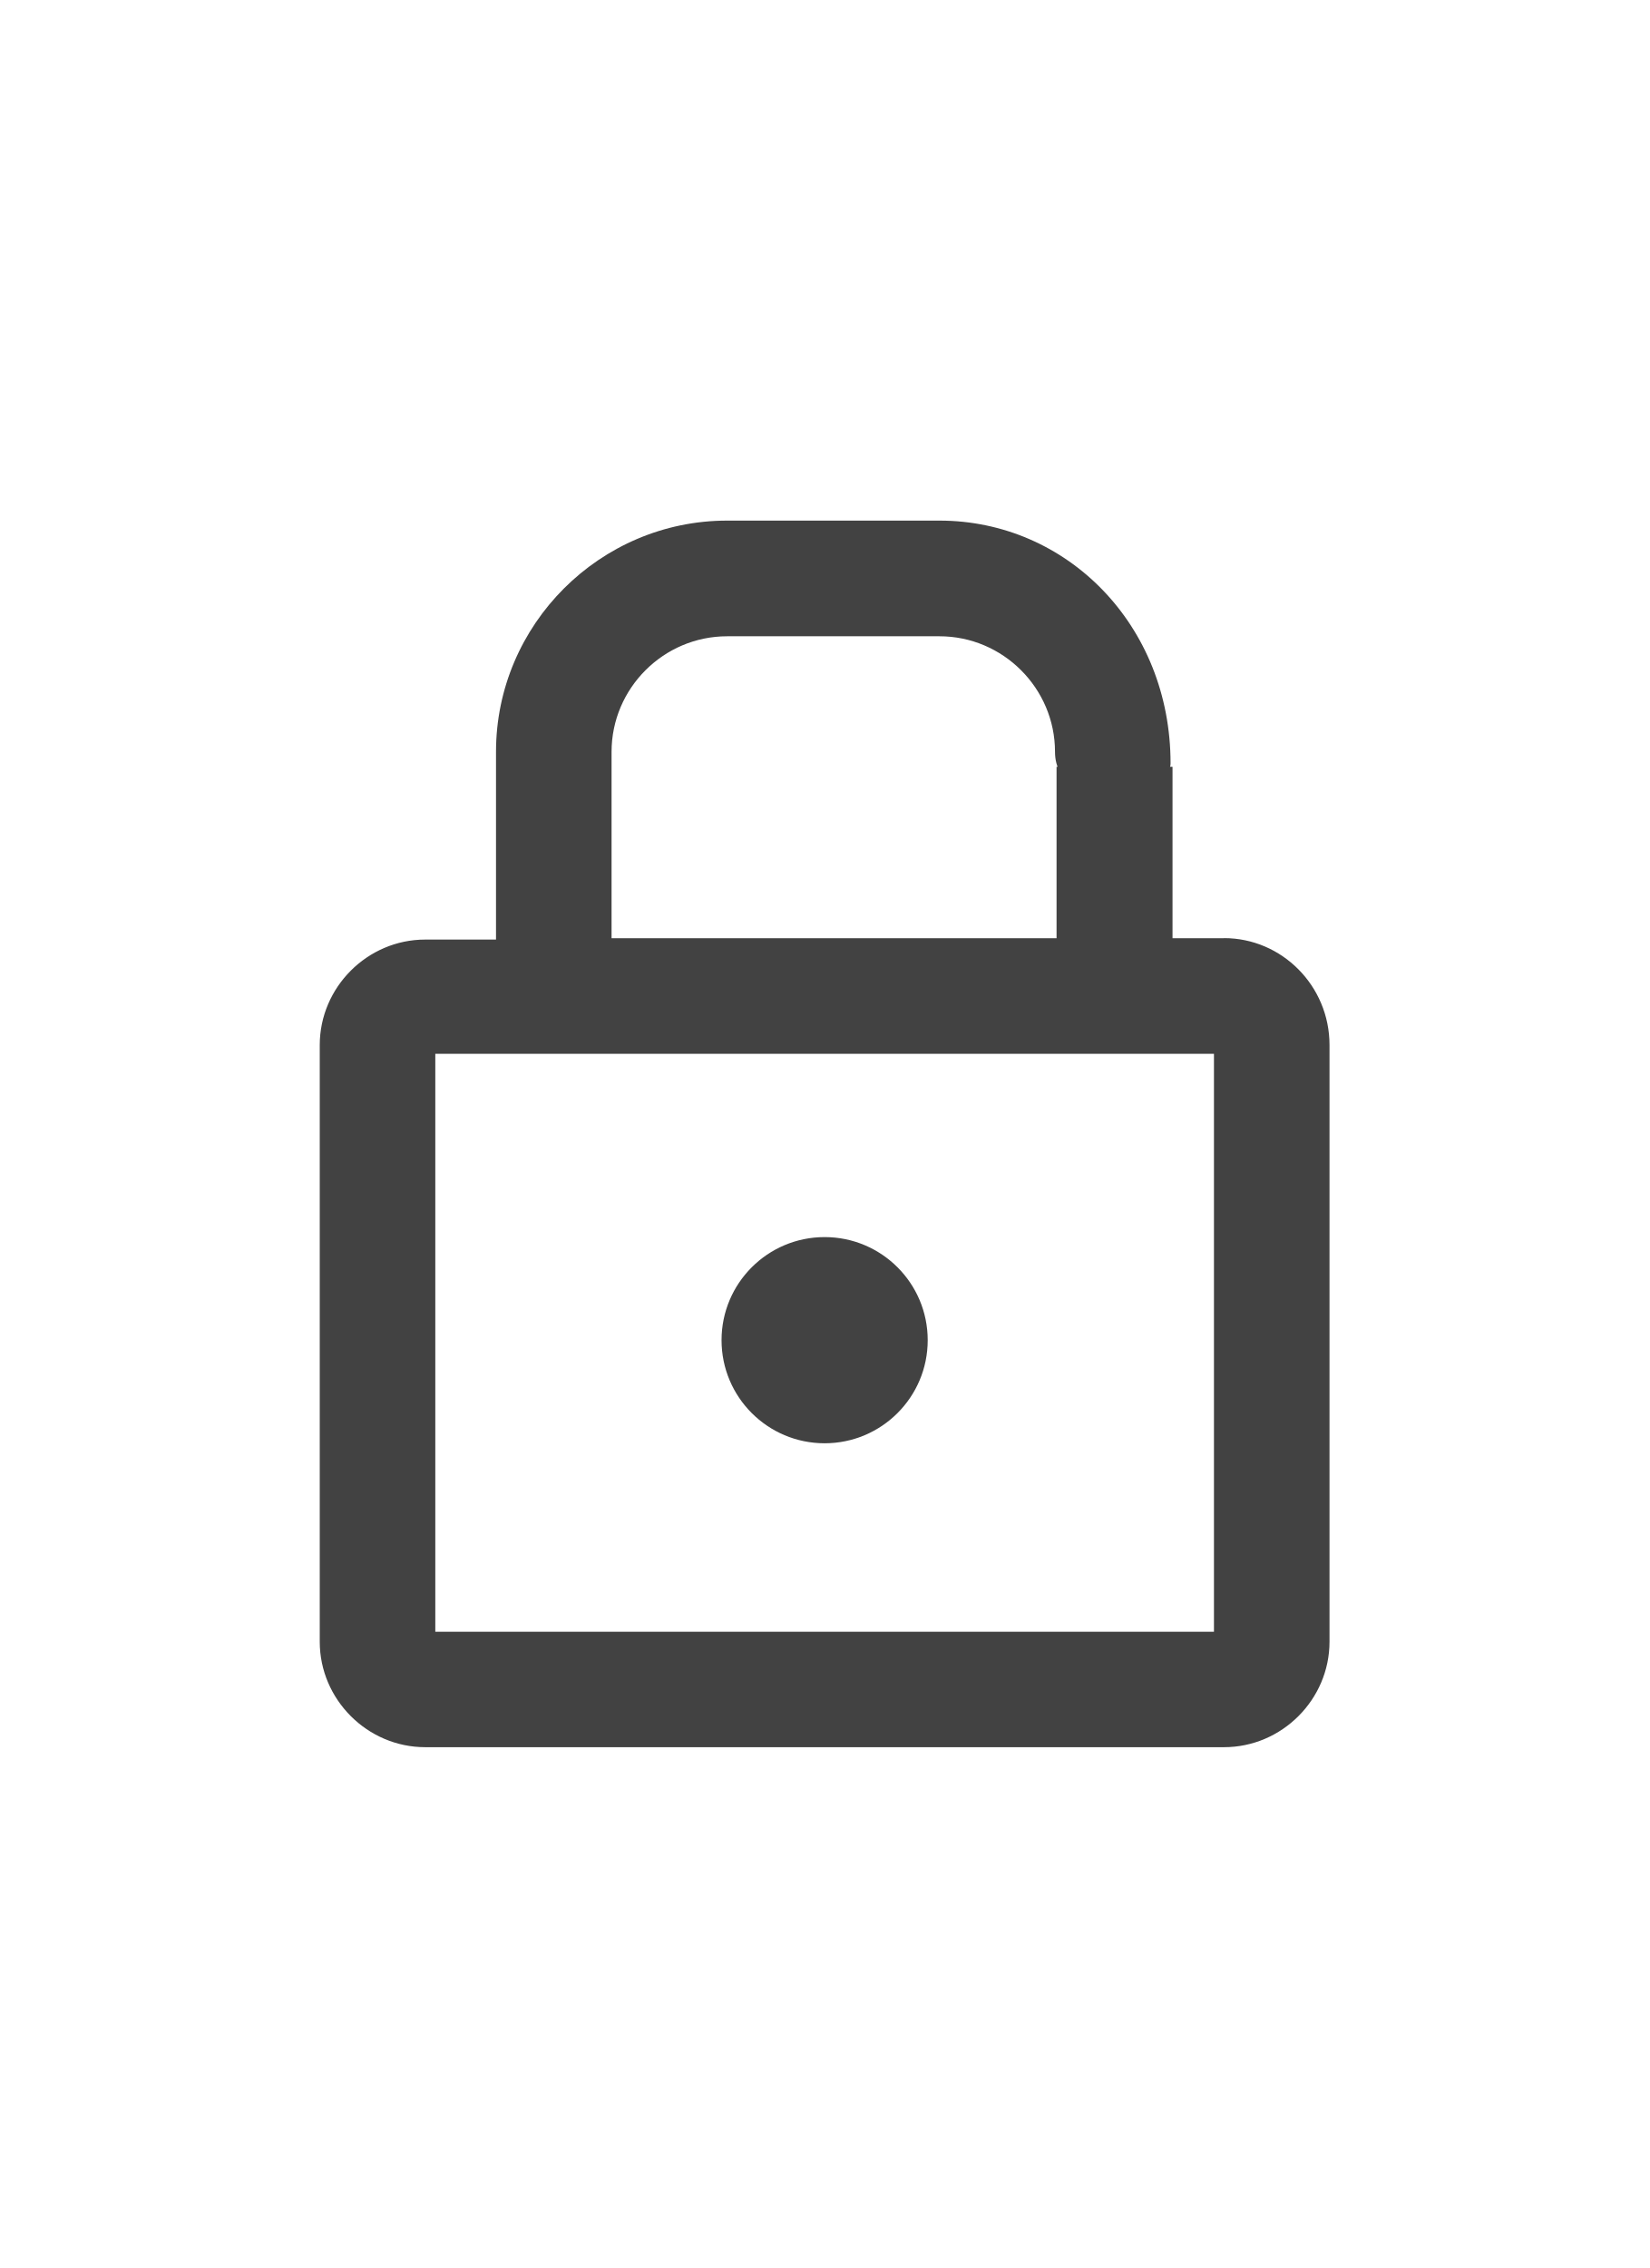
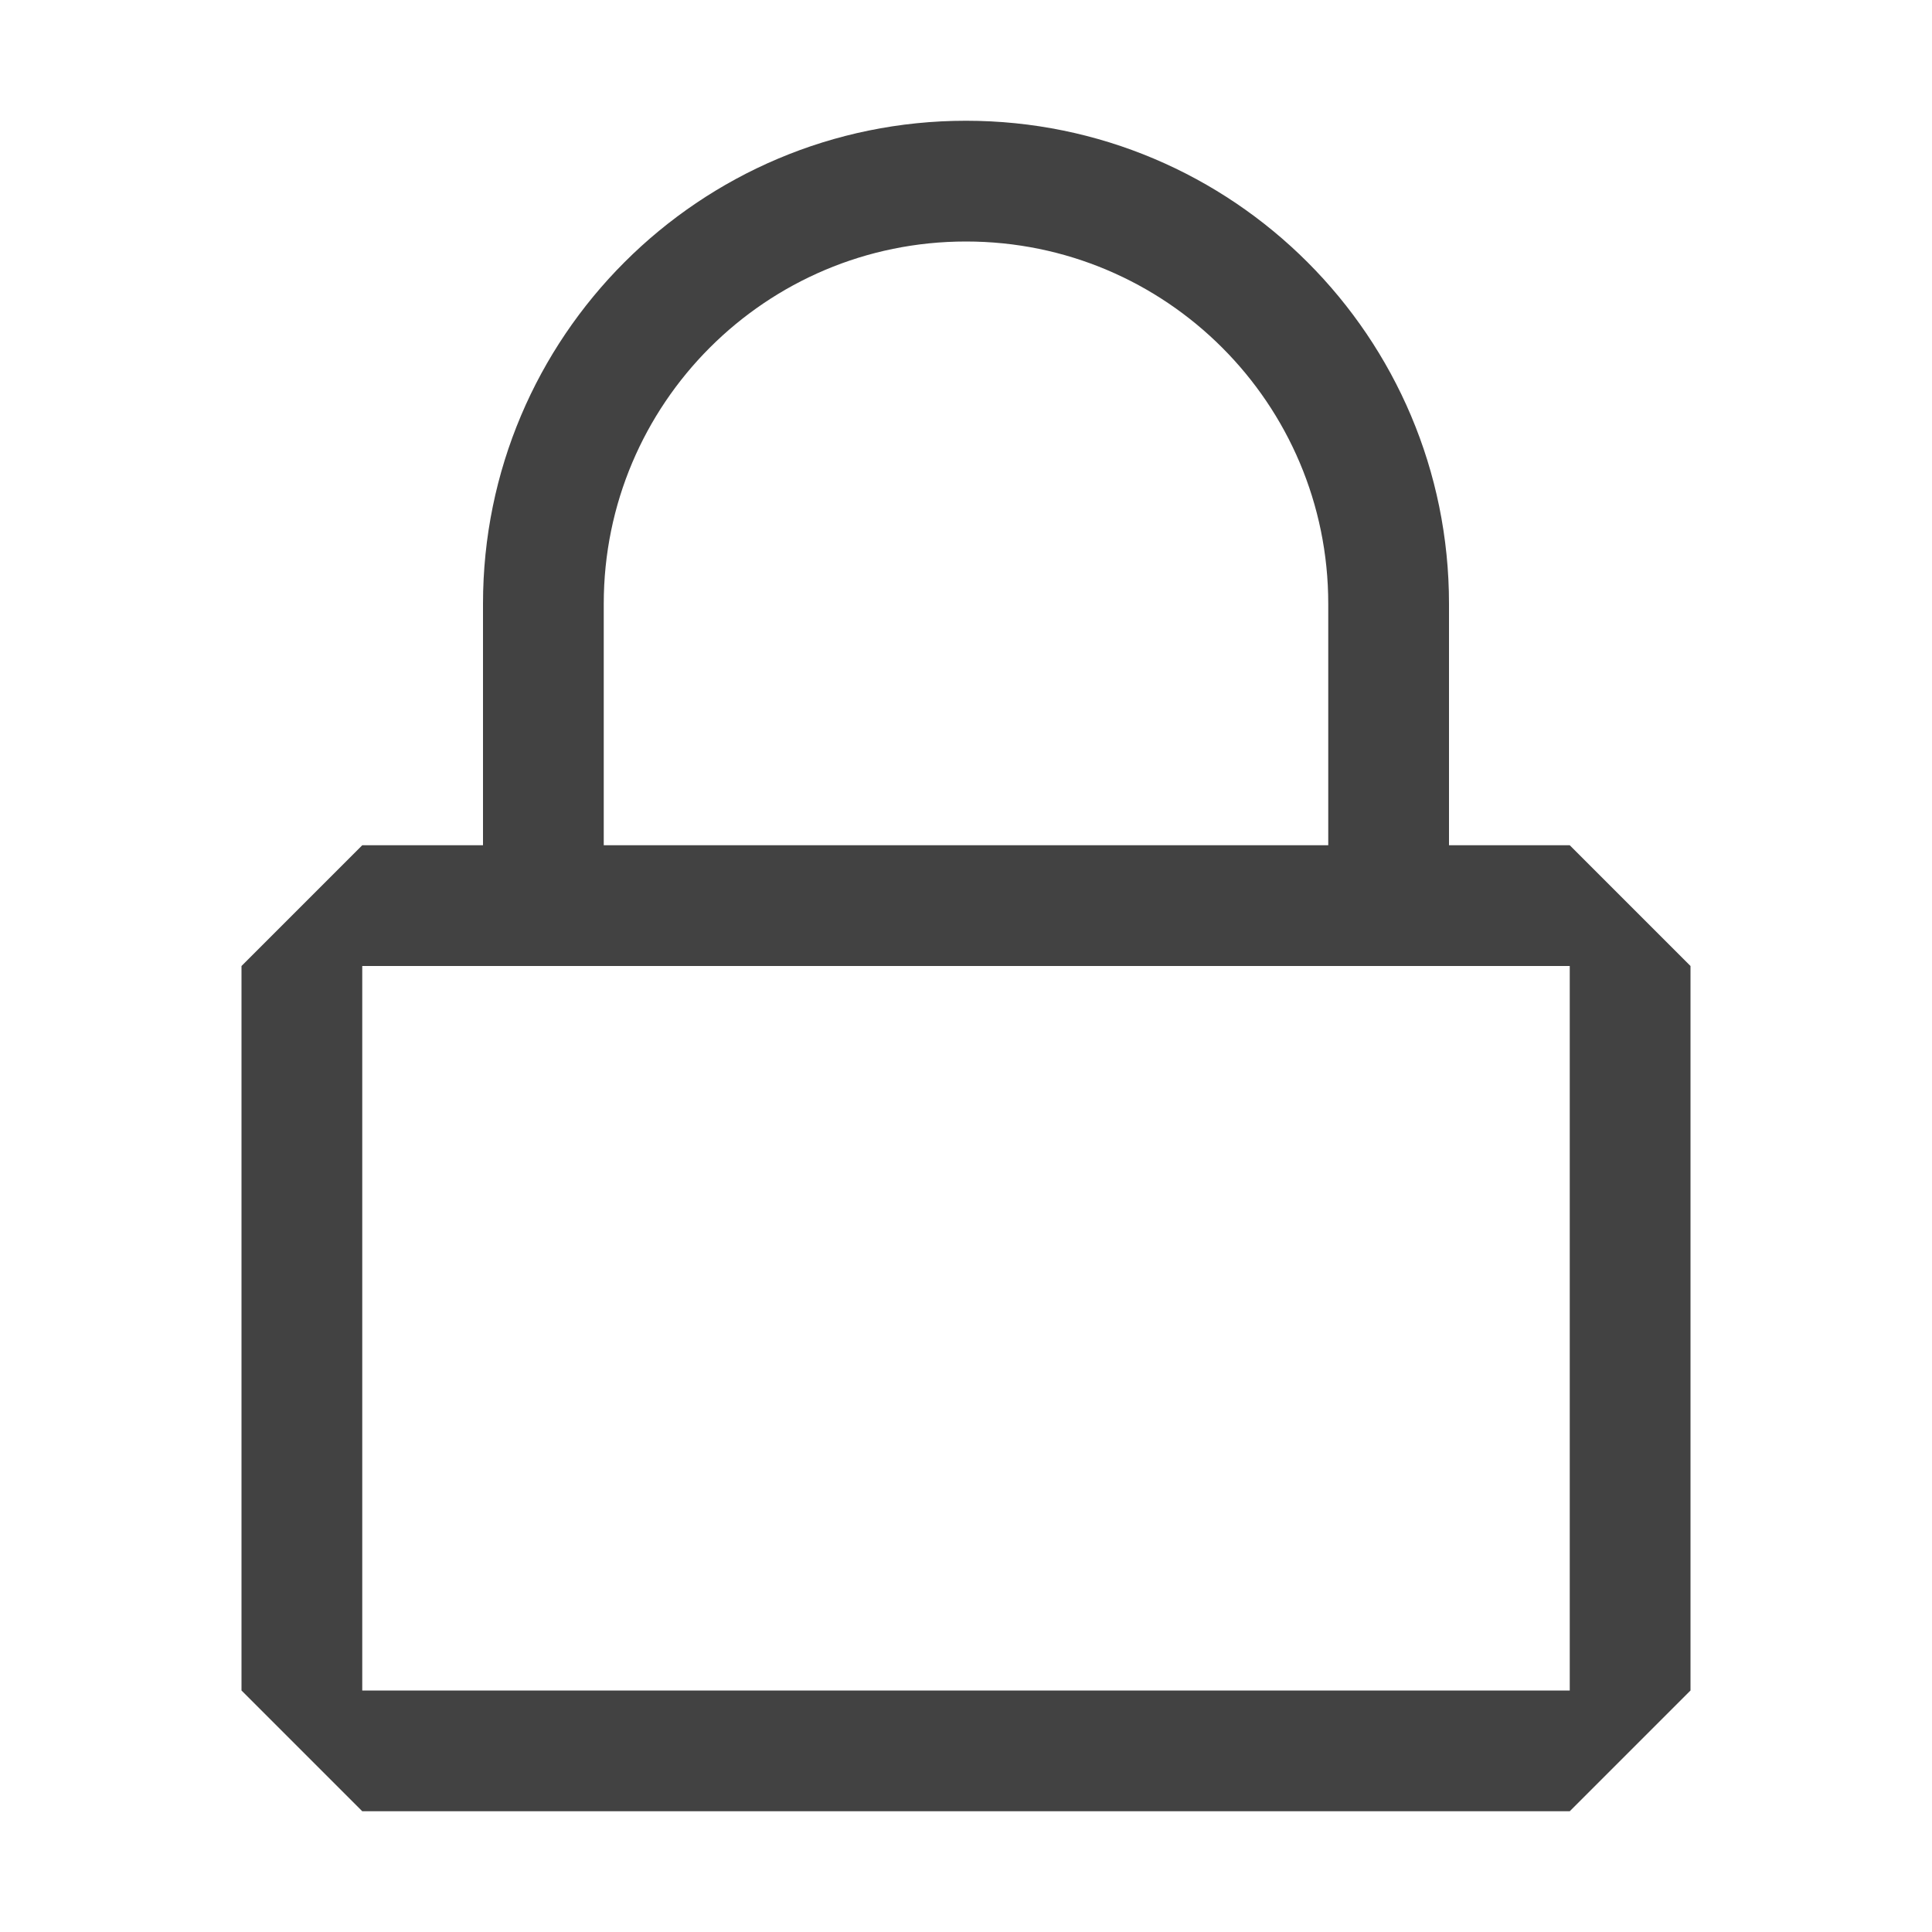
- <svg xmlns="http://www.w3.org/2000/svg" viewBox="0 0 16 22">
-   <rect width="1.125" height="2" x="10.25" y="7.438" fill="#424242" />
-   <path fill="#424242" d="m11.875,9.101l-5.942,0c0,-0.014 0,-0.014 0,-0.028l0,-1.78c0,-0.617 0.505,-1.121 1.121,-1.121l2.06,0c0.617,0 1.121,0.505 1.121,1.121s1.121,0.42 1.121,0.112c0,-1.345 -1.009,-2.355 -2.242,-2.355l-2.06,0c-1.233,0 -2.242,1.009 -2.242,2.242l0,1.794c0,0.014 0,0.014 0,0.028l-0.687,0c-0.561,0 -1.023,0.463 -1.023,1.023l0,5.788c0,0.561 0.463,1.023 1.023,1.023l7.75,0c0.561,0 1.023,-0.463 1.023,-1.023l0,-5.788c0,-0.575 -0.463,-1.037 -1.023,-1.037zm-0.098,6.727l-7.554,0l0,-5.606l7.554,0l0,5.606z" />
-   <ellipse cx="8" cy="13" fill="#424242" rx="1" ry="1" />
+ <svg xmlns="http://www.w3.org/2000/svg" width="16" height="16" fill="none" viewBox="0 0 16 16">
+   <path fill="#424242" fill-rule="evenodd" d="M11 5v2H5V5a3 3 0 0 1 6 0zM4 7V5a4 4 0 1 1 8 0v2h1l1 1v6l-1 1H3l-1-1V8l1-1h1zm-1 7V8h10v6H3z" clip-rule="evenodd" />
</svg>
